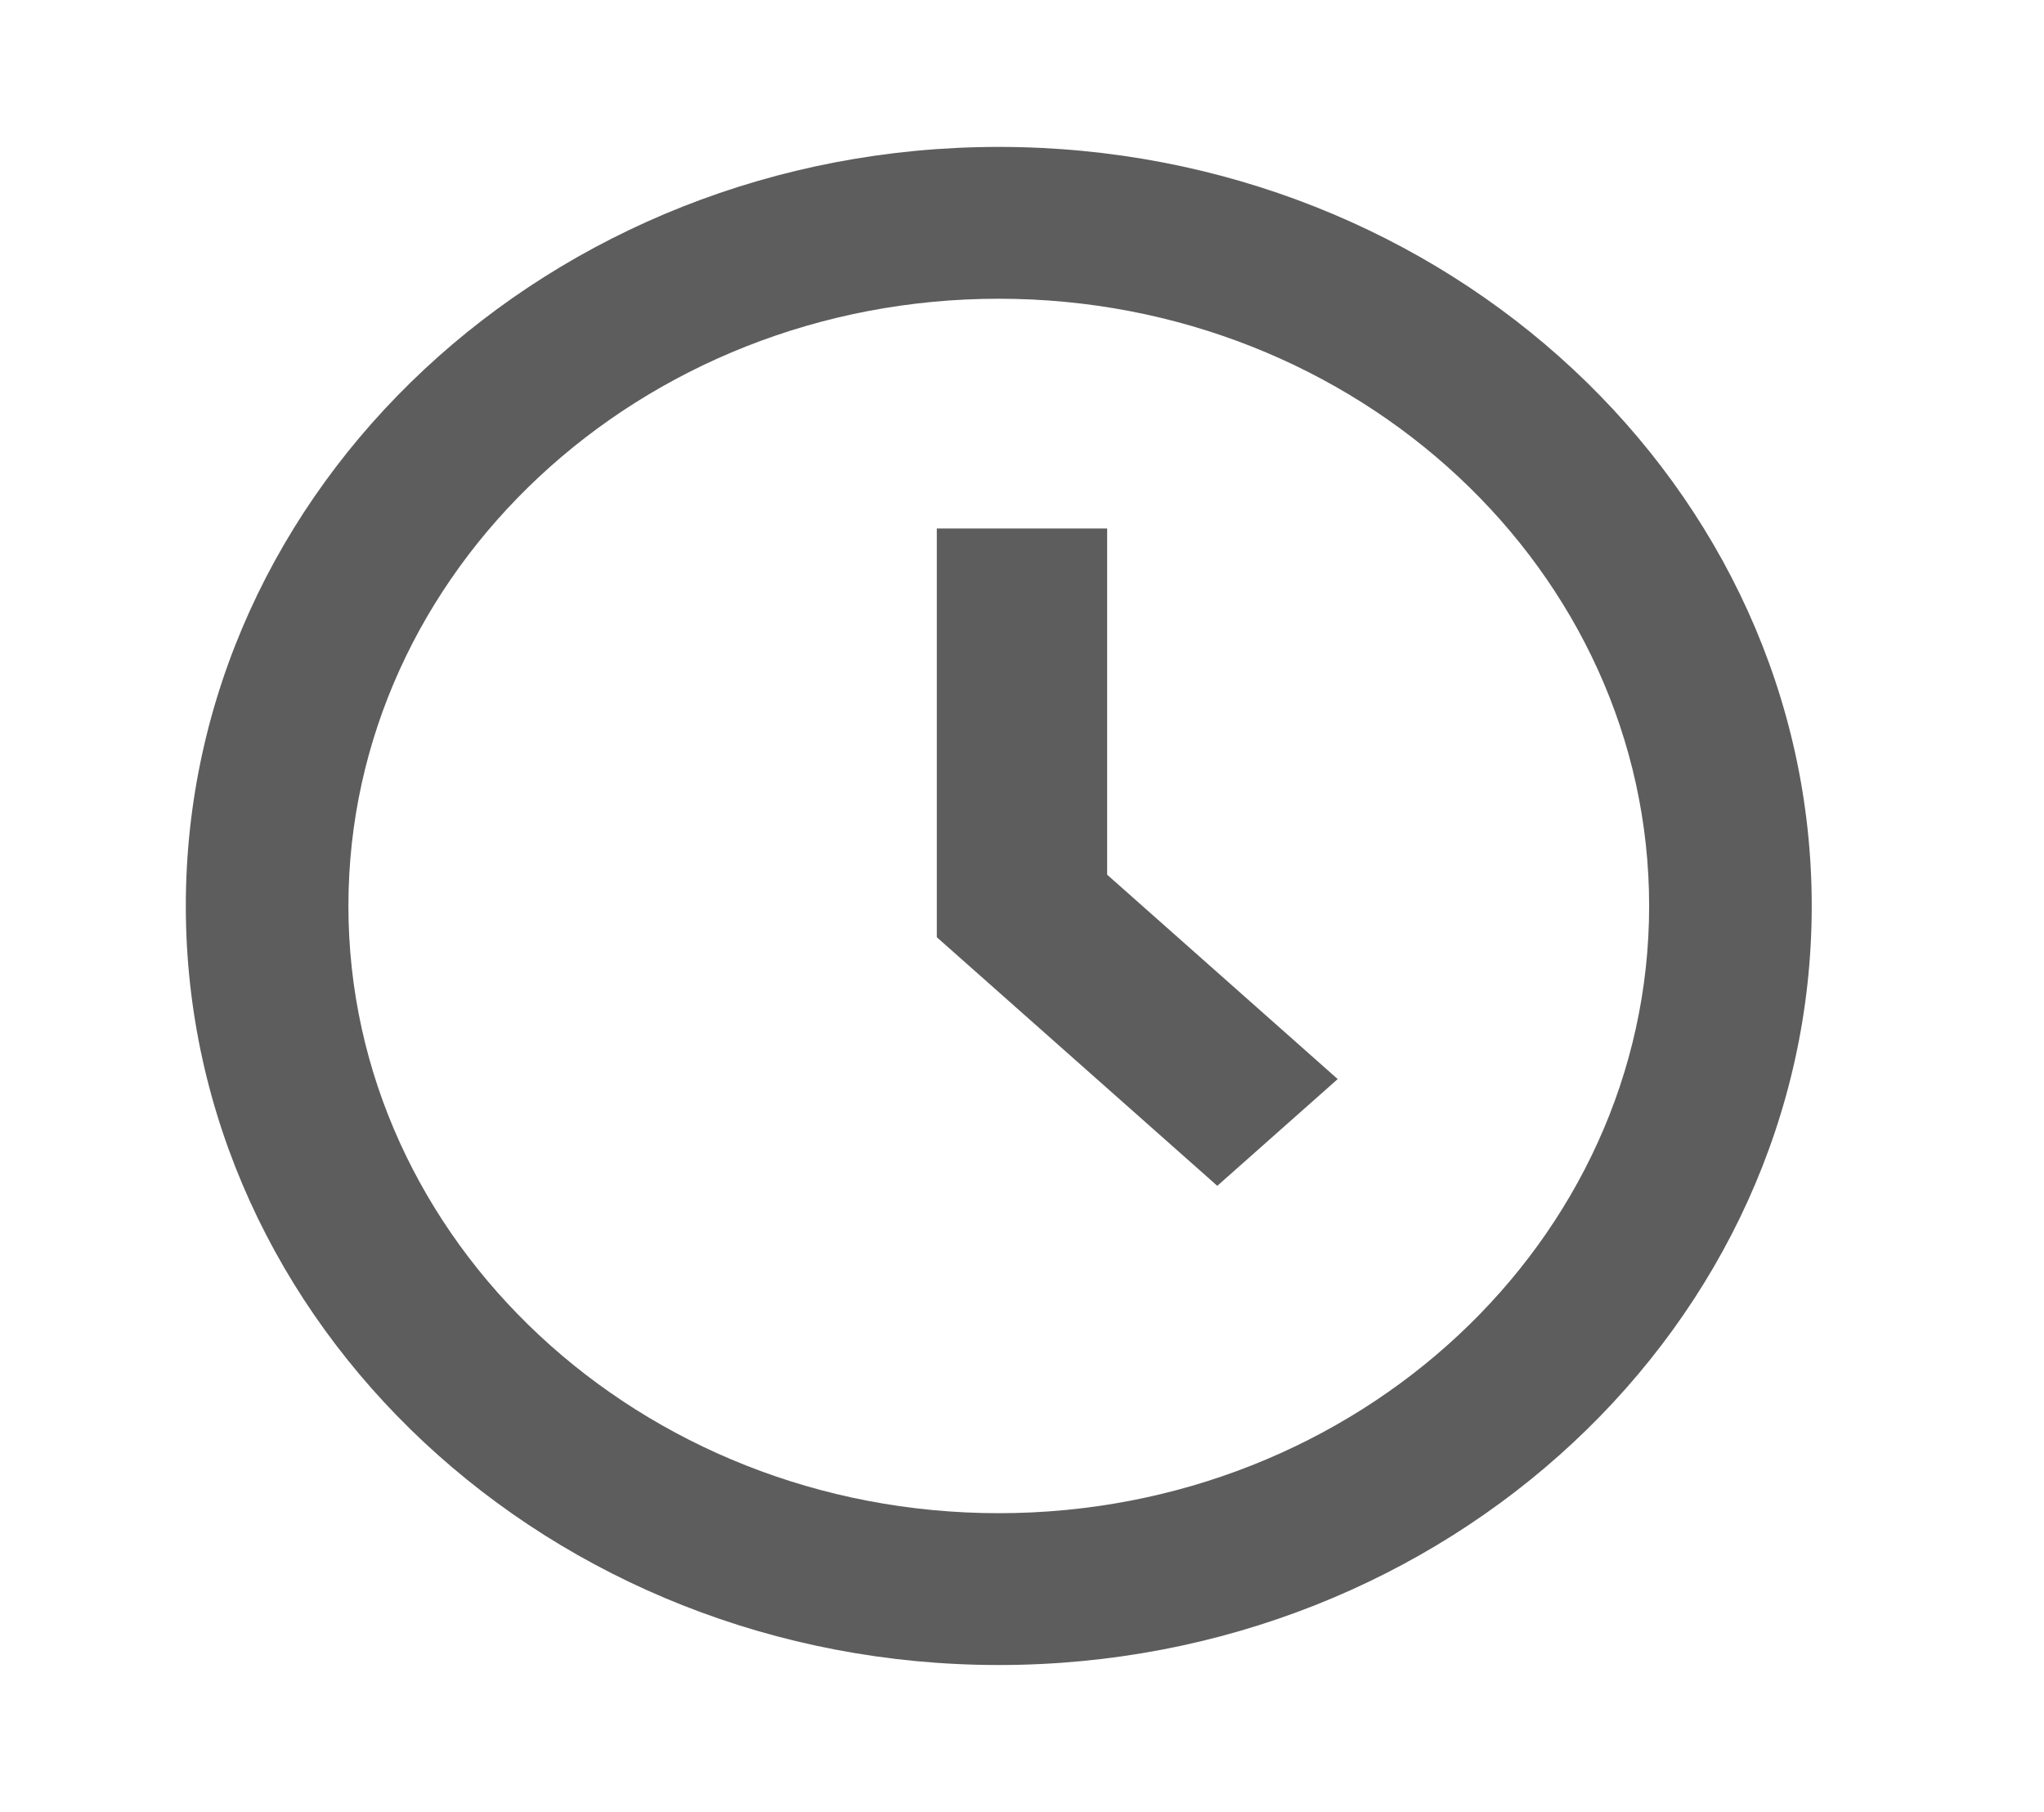
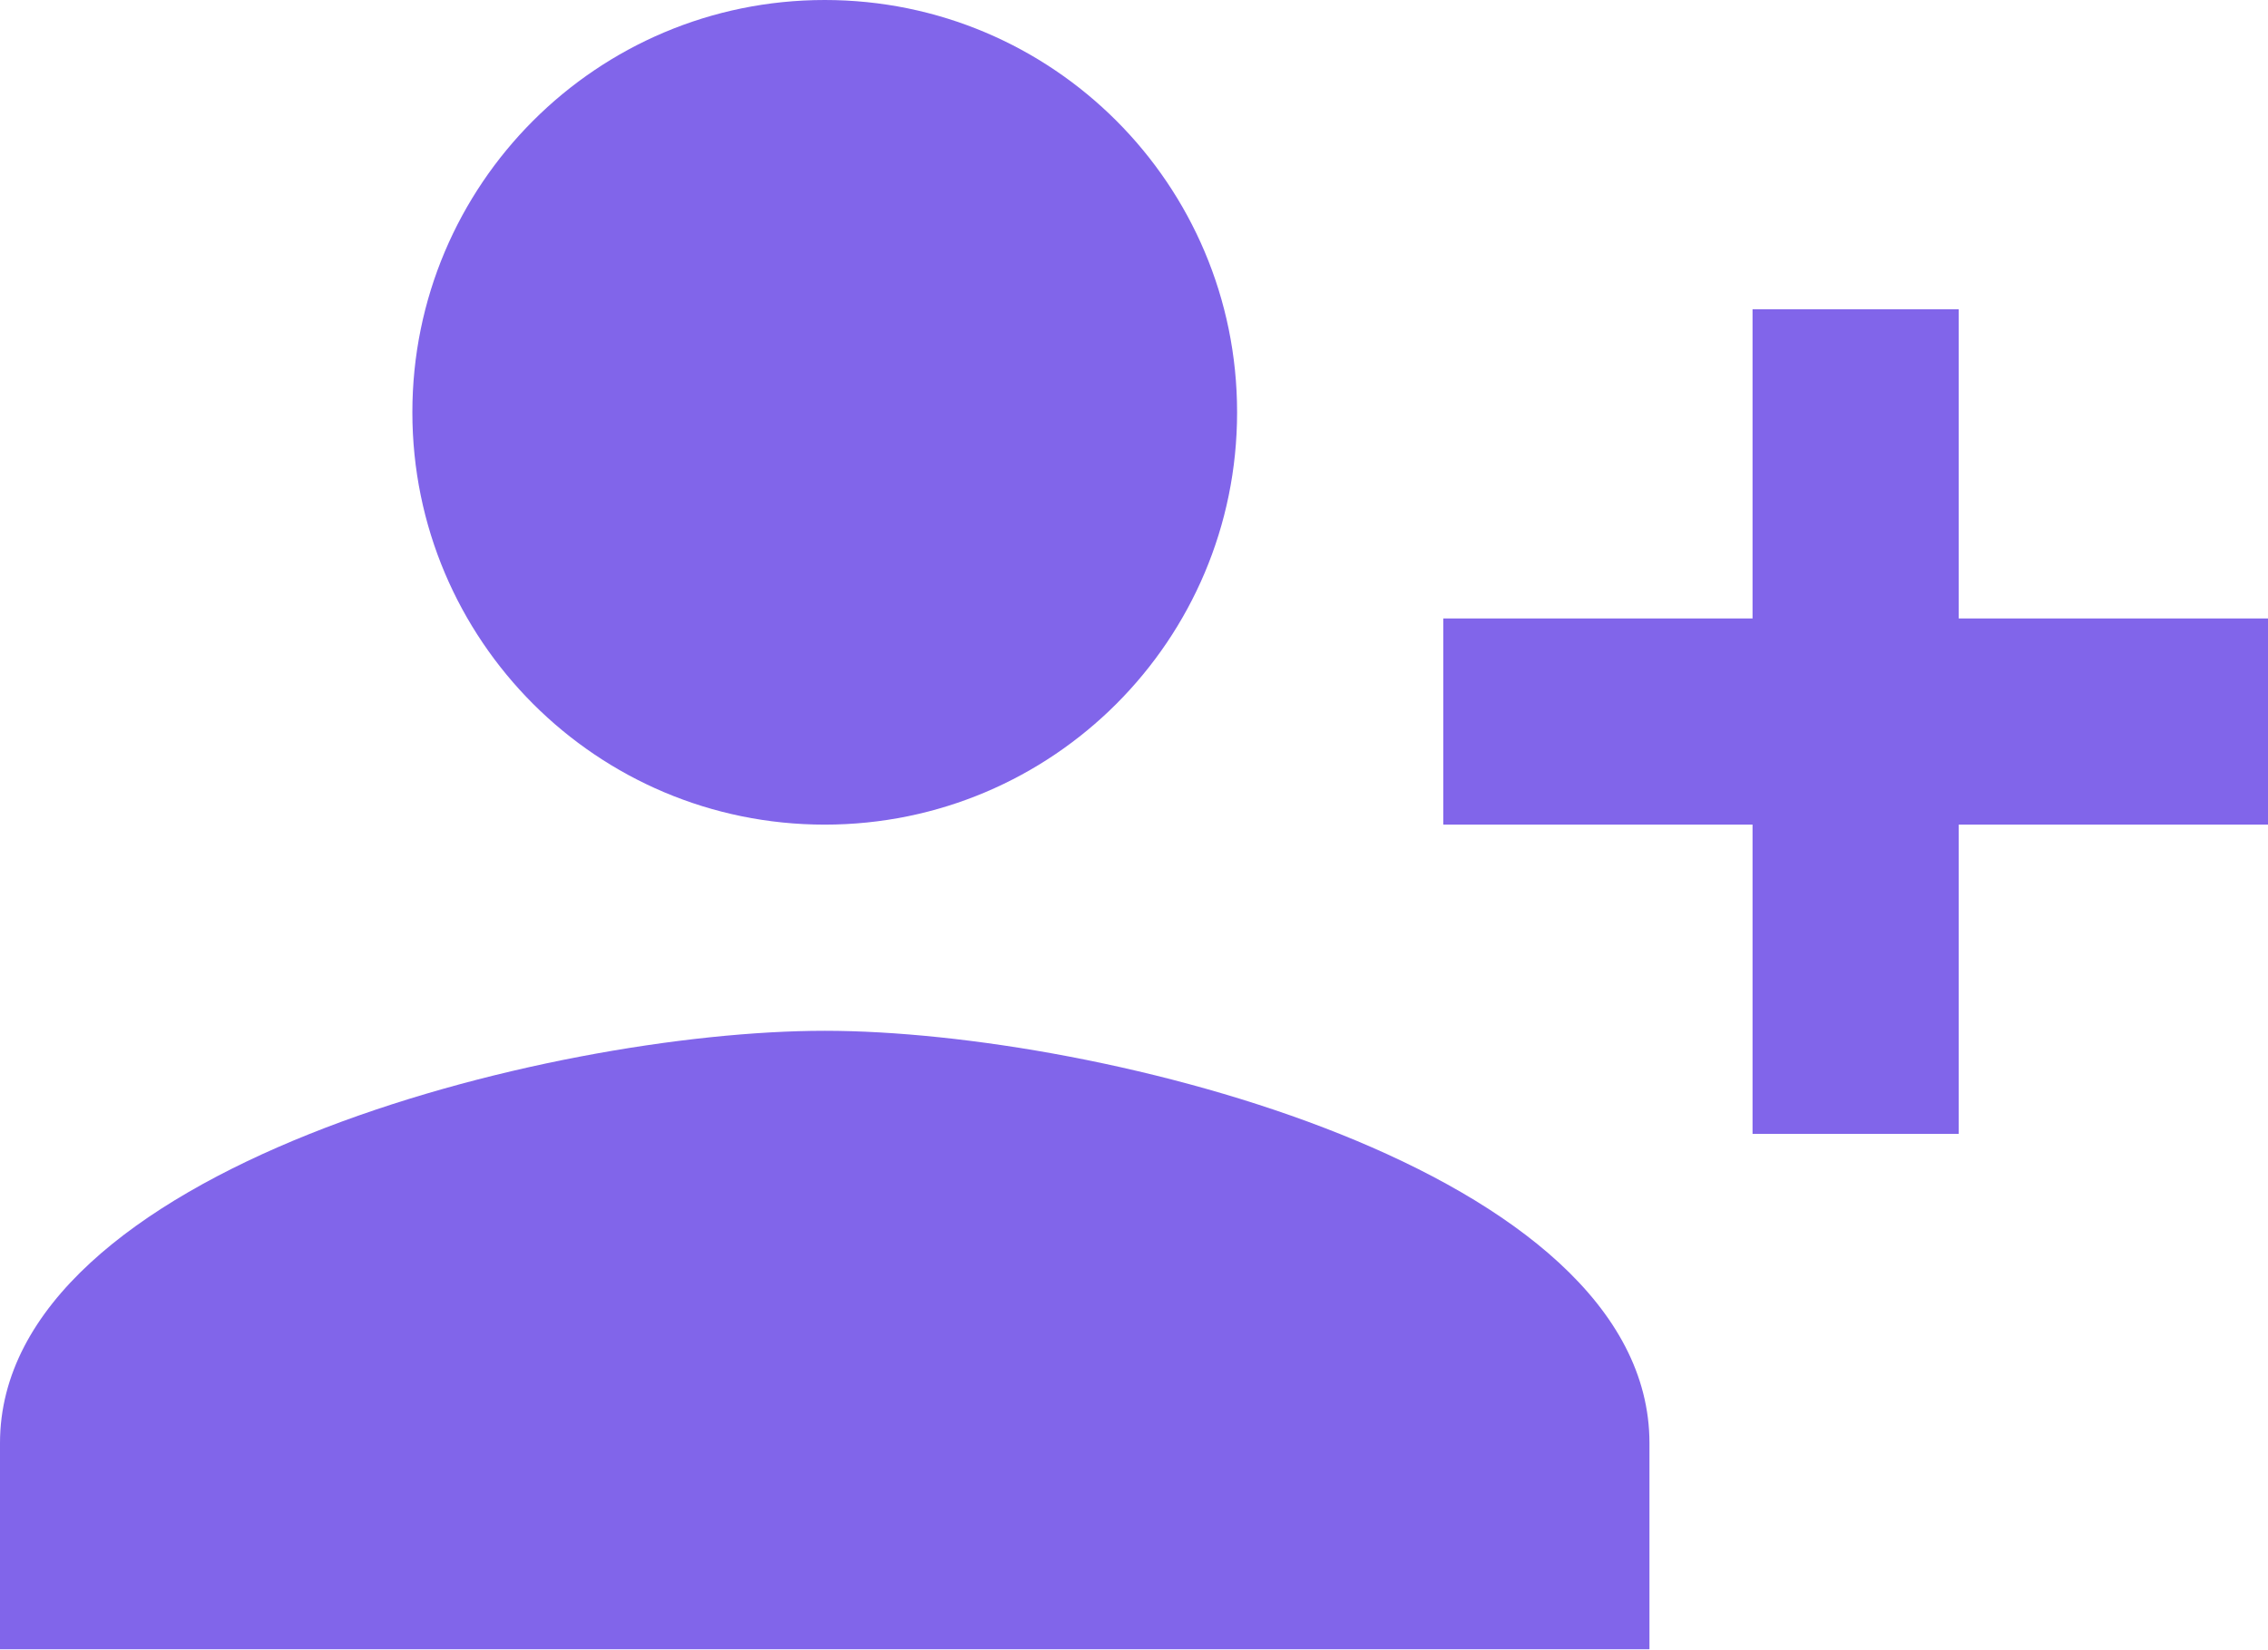
- <svg xmlns="http://www.w3.org/2000/svg" width="44" height="39" viewBox="0 0 44 39" fill="none">
-   <path d="M21.5 3.162C11.851 3.162 4 10.491 4 19.5C4 28.509 11.851 35.838 21.5 35.838C31.149 35.838 39 28.509 39 19.5C39 10.491 31.149 3.162 21.5 3.162ZM21.5 32.57C13.781 32.57 7.5 26.707 7.5 19.5C7.5 12.293 13.781 6.43 21.5 6.43C29.219 6.43 35.5 12.293 35.5 19.5C35.5 26.707 29.219 32.57 21.5 32.57Z" fill="#5B5A5A" fill-opacity="0.98" />
-   <path d="M23.833 11.375H20.166V20.173L26.204 25.524L28.796 23.226L23.833 18.827V11.375Z" fill="#5B5A5A" fill-opacity="0.98" />
+ <svg xmlns="http://www.w3.org/2000/svg" width="22" height="16" viewBox="0 0 22 16" fill="none">
+   <path d="M12 4C12 1.79 10.21 0 8 0C5.79 0 4 1.79 4 4C4 6.21 5.79 8 8 8C10.21 8 12 6.21 12 4ZM14 6V8H17V11H19V8H22V6H19V3H17V6H14ZM0 14V16H16V14C16 11.34 10.67 10 8 10C5.33 10 0 11.34 0 14Z" fill="#8165EA" />
</svg>
